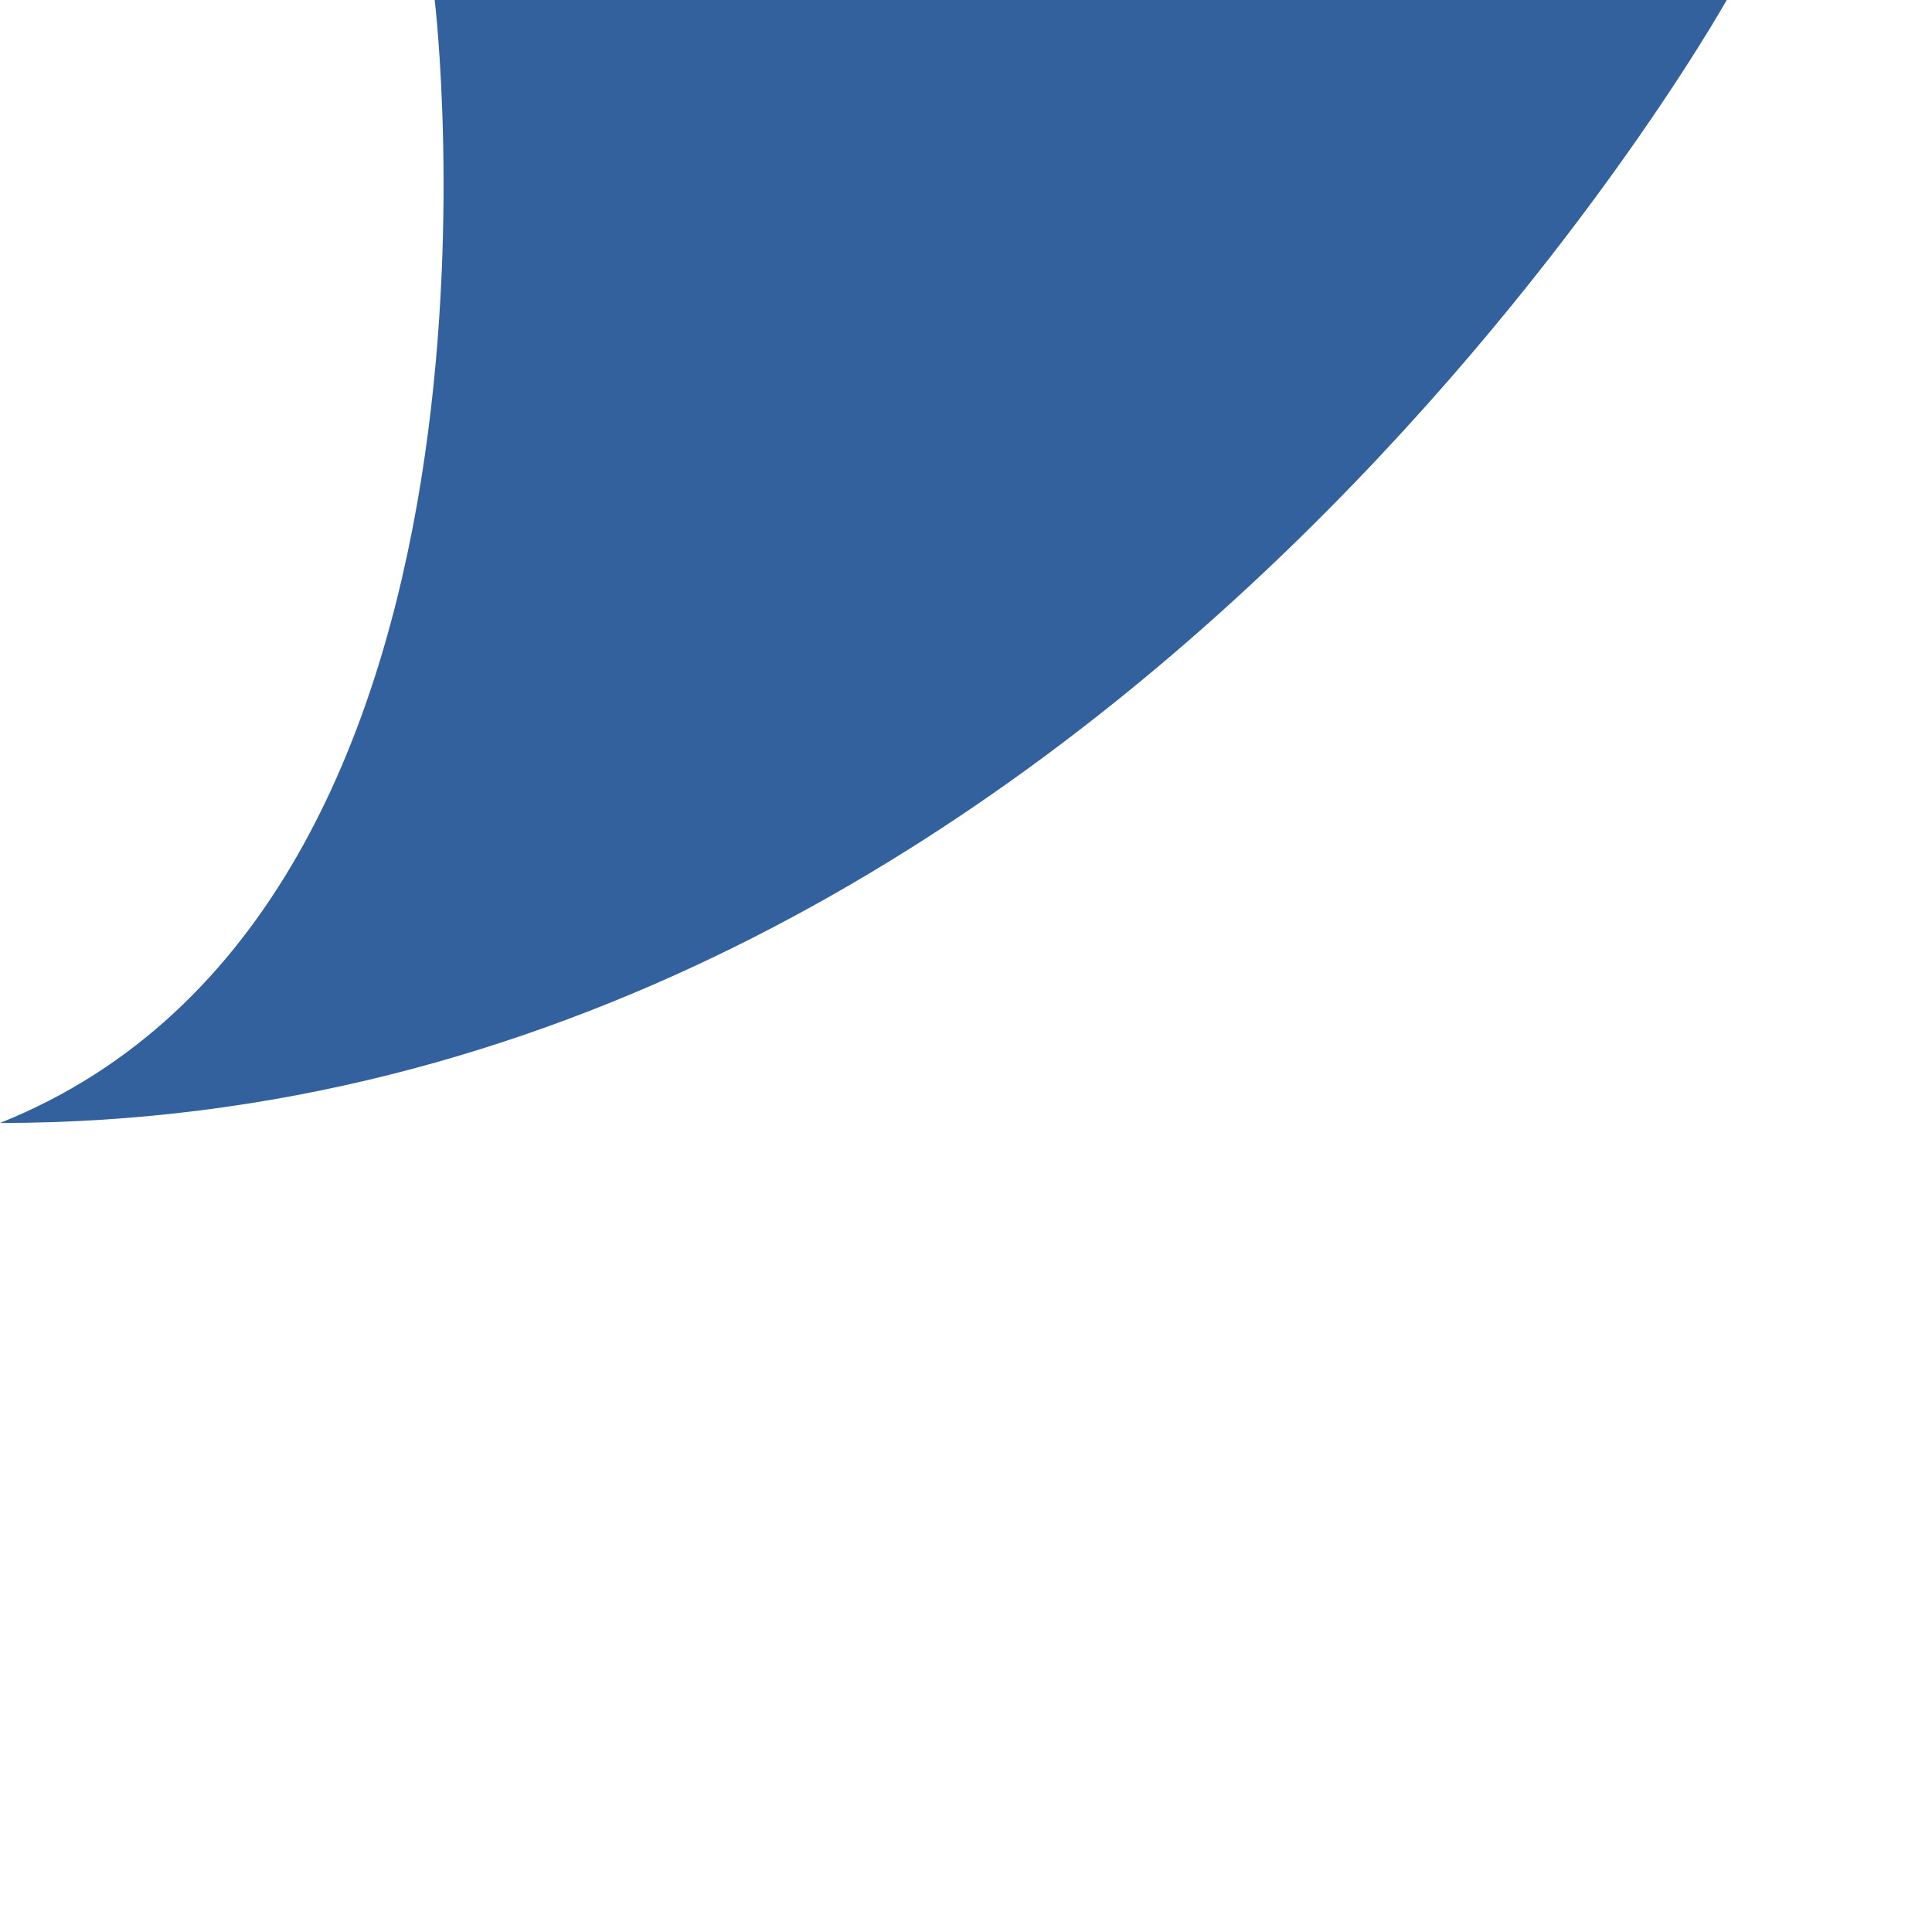
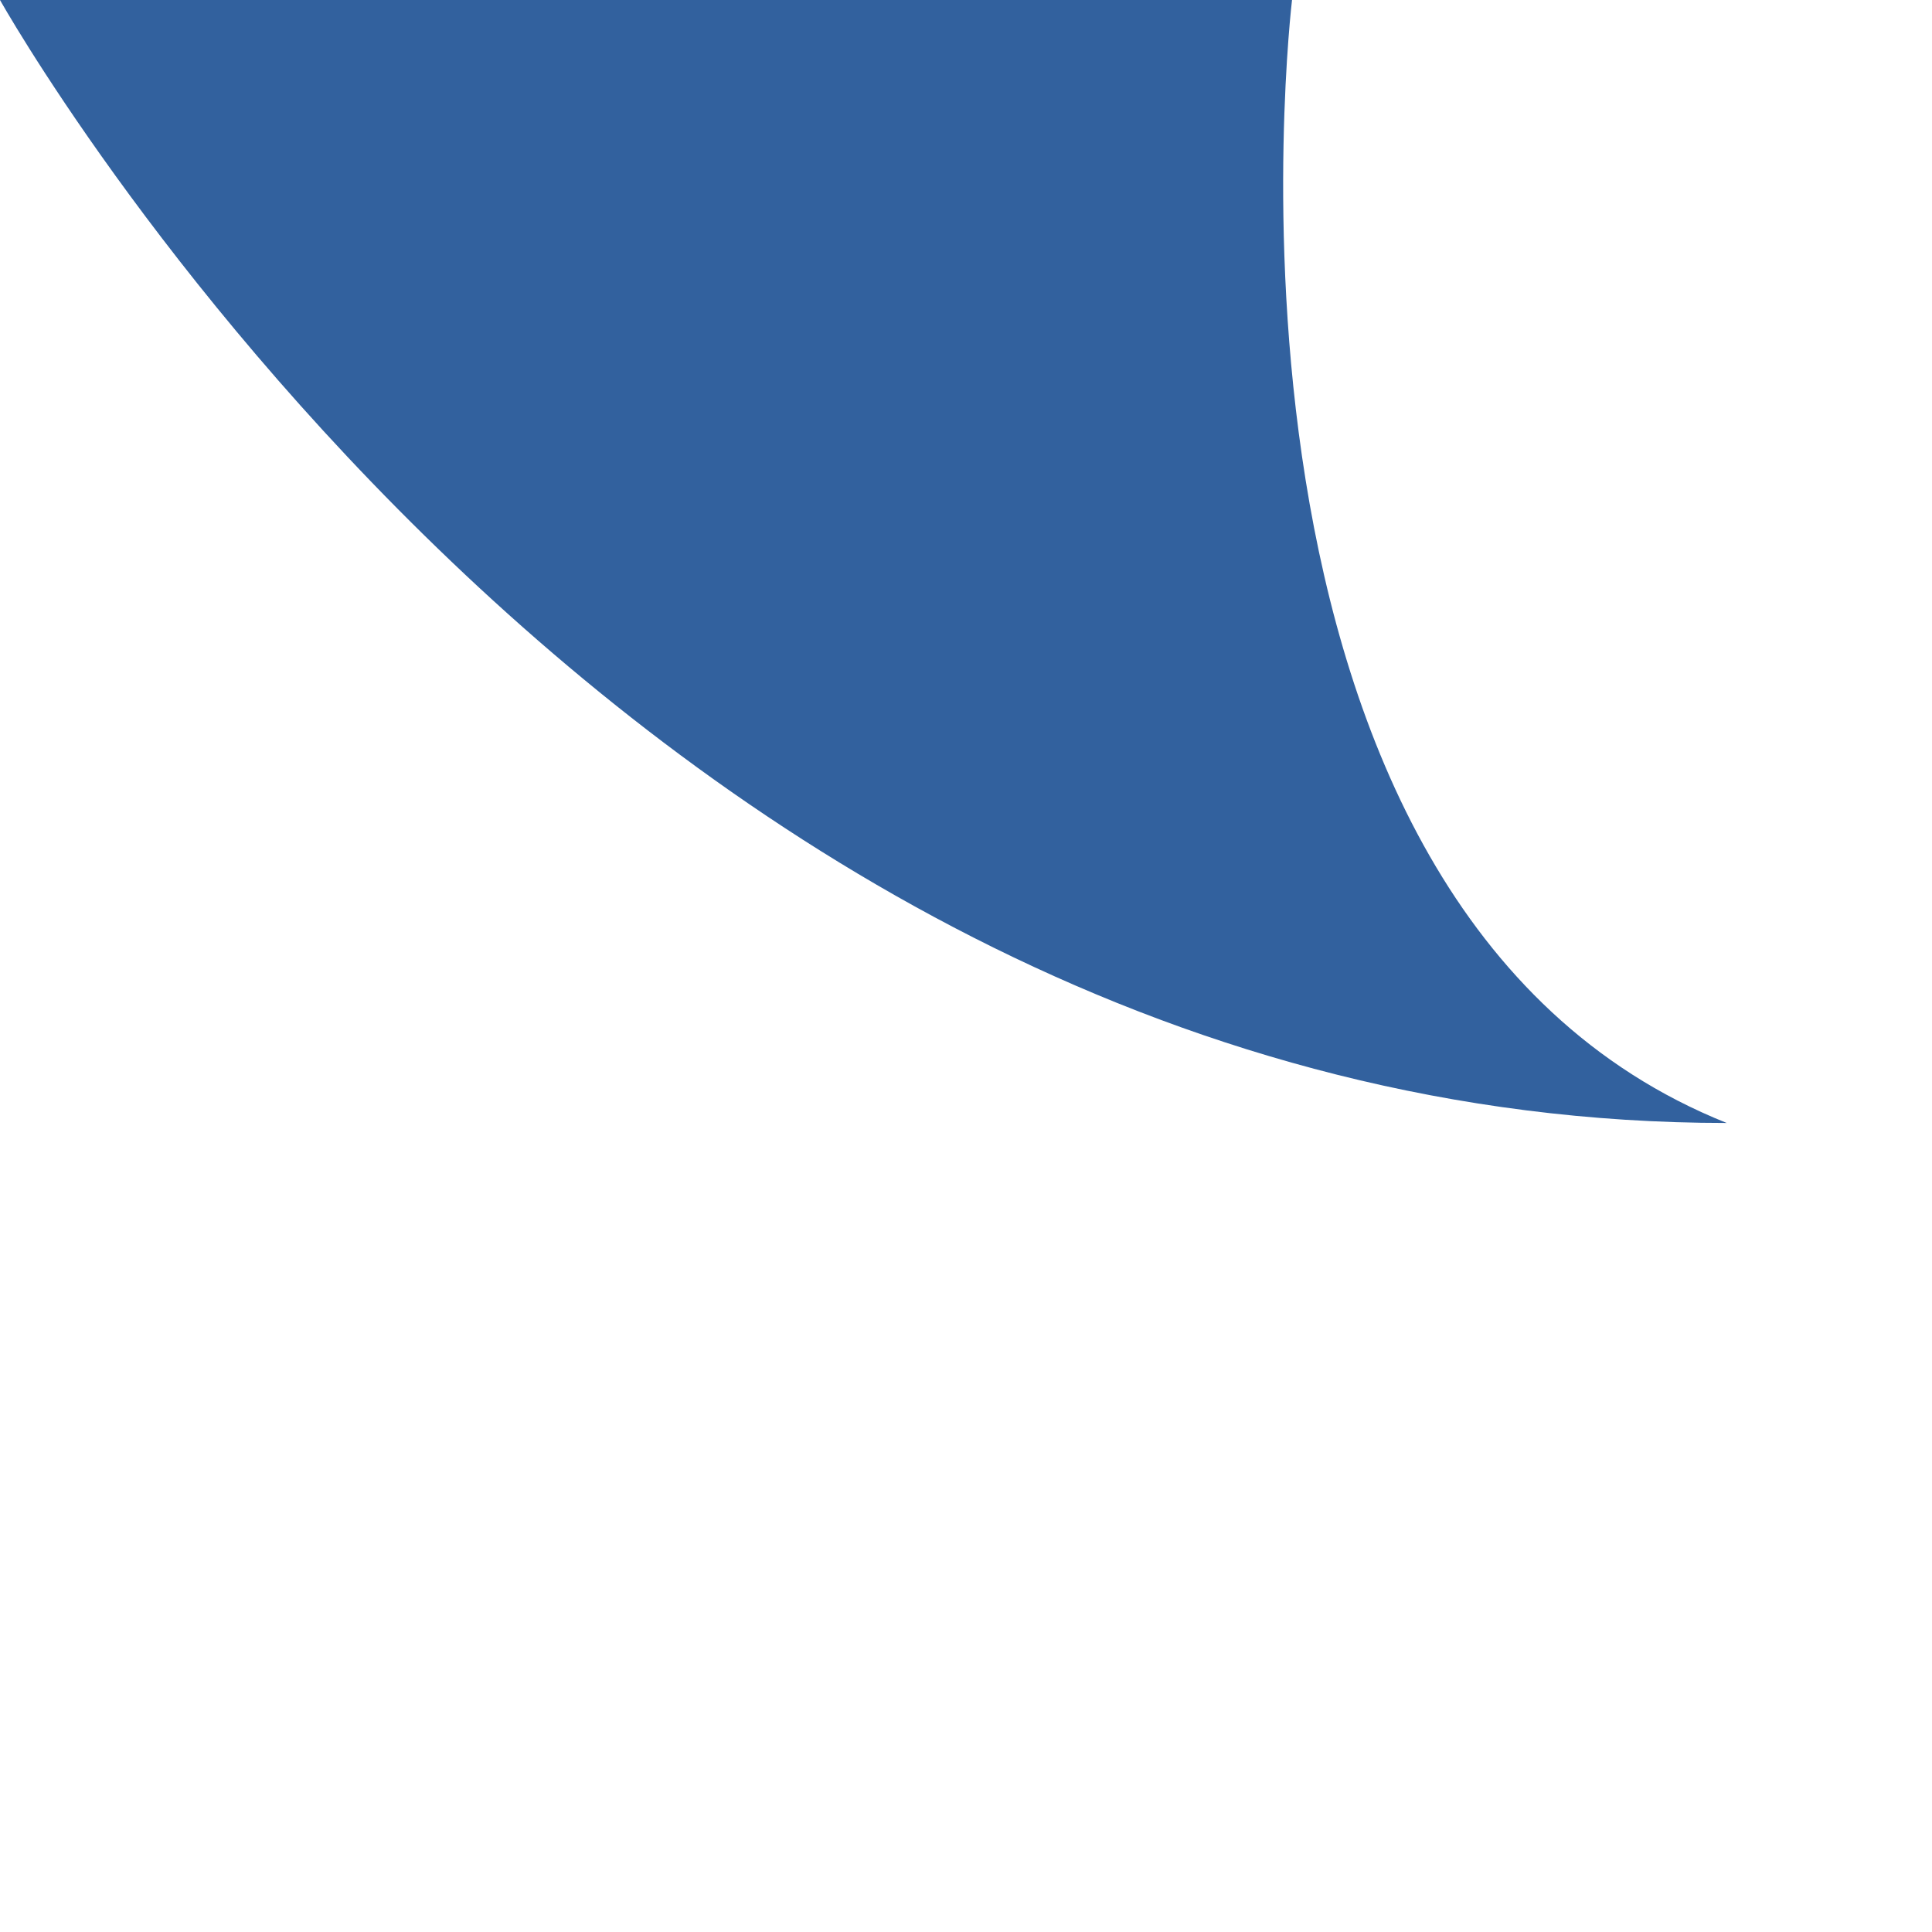
- <svg xmlns="http://www.w3.org/2000/svg" version="1.1" baseProfile="basic" id="Calque_1" x="0px" y="0px" viewBox="0 0 16 16" xml:space="preserve">
+ <svg xmlns="http://www.w3.org/2000/svg" version="1.1" id="Calque_1" x="0px" y="0px" viewBox="0 0 16 16" style="enable-background:new 0 0 16 16;" xml:space="preserve">
  <style type="text/css">
	.st0{fill:#32619E;}
</style>
-   <path id="XMLID_1_" class="st0" d="M14.3,0c0,0-5.2,9.3-14.3,9.3C4.5,7.5,3.6,0,3.6,0" />
+   <path id="XMLID_1_" class="st0" d="M10.7,0c0,0-0.9,7.5,3.6,9.3C5.2,9.3,0,0,0,0" />
</svg>
